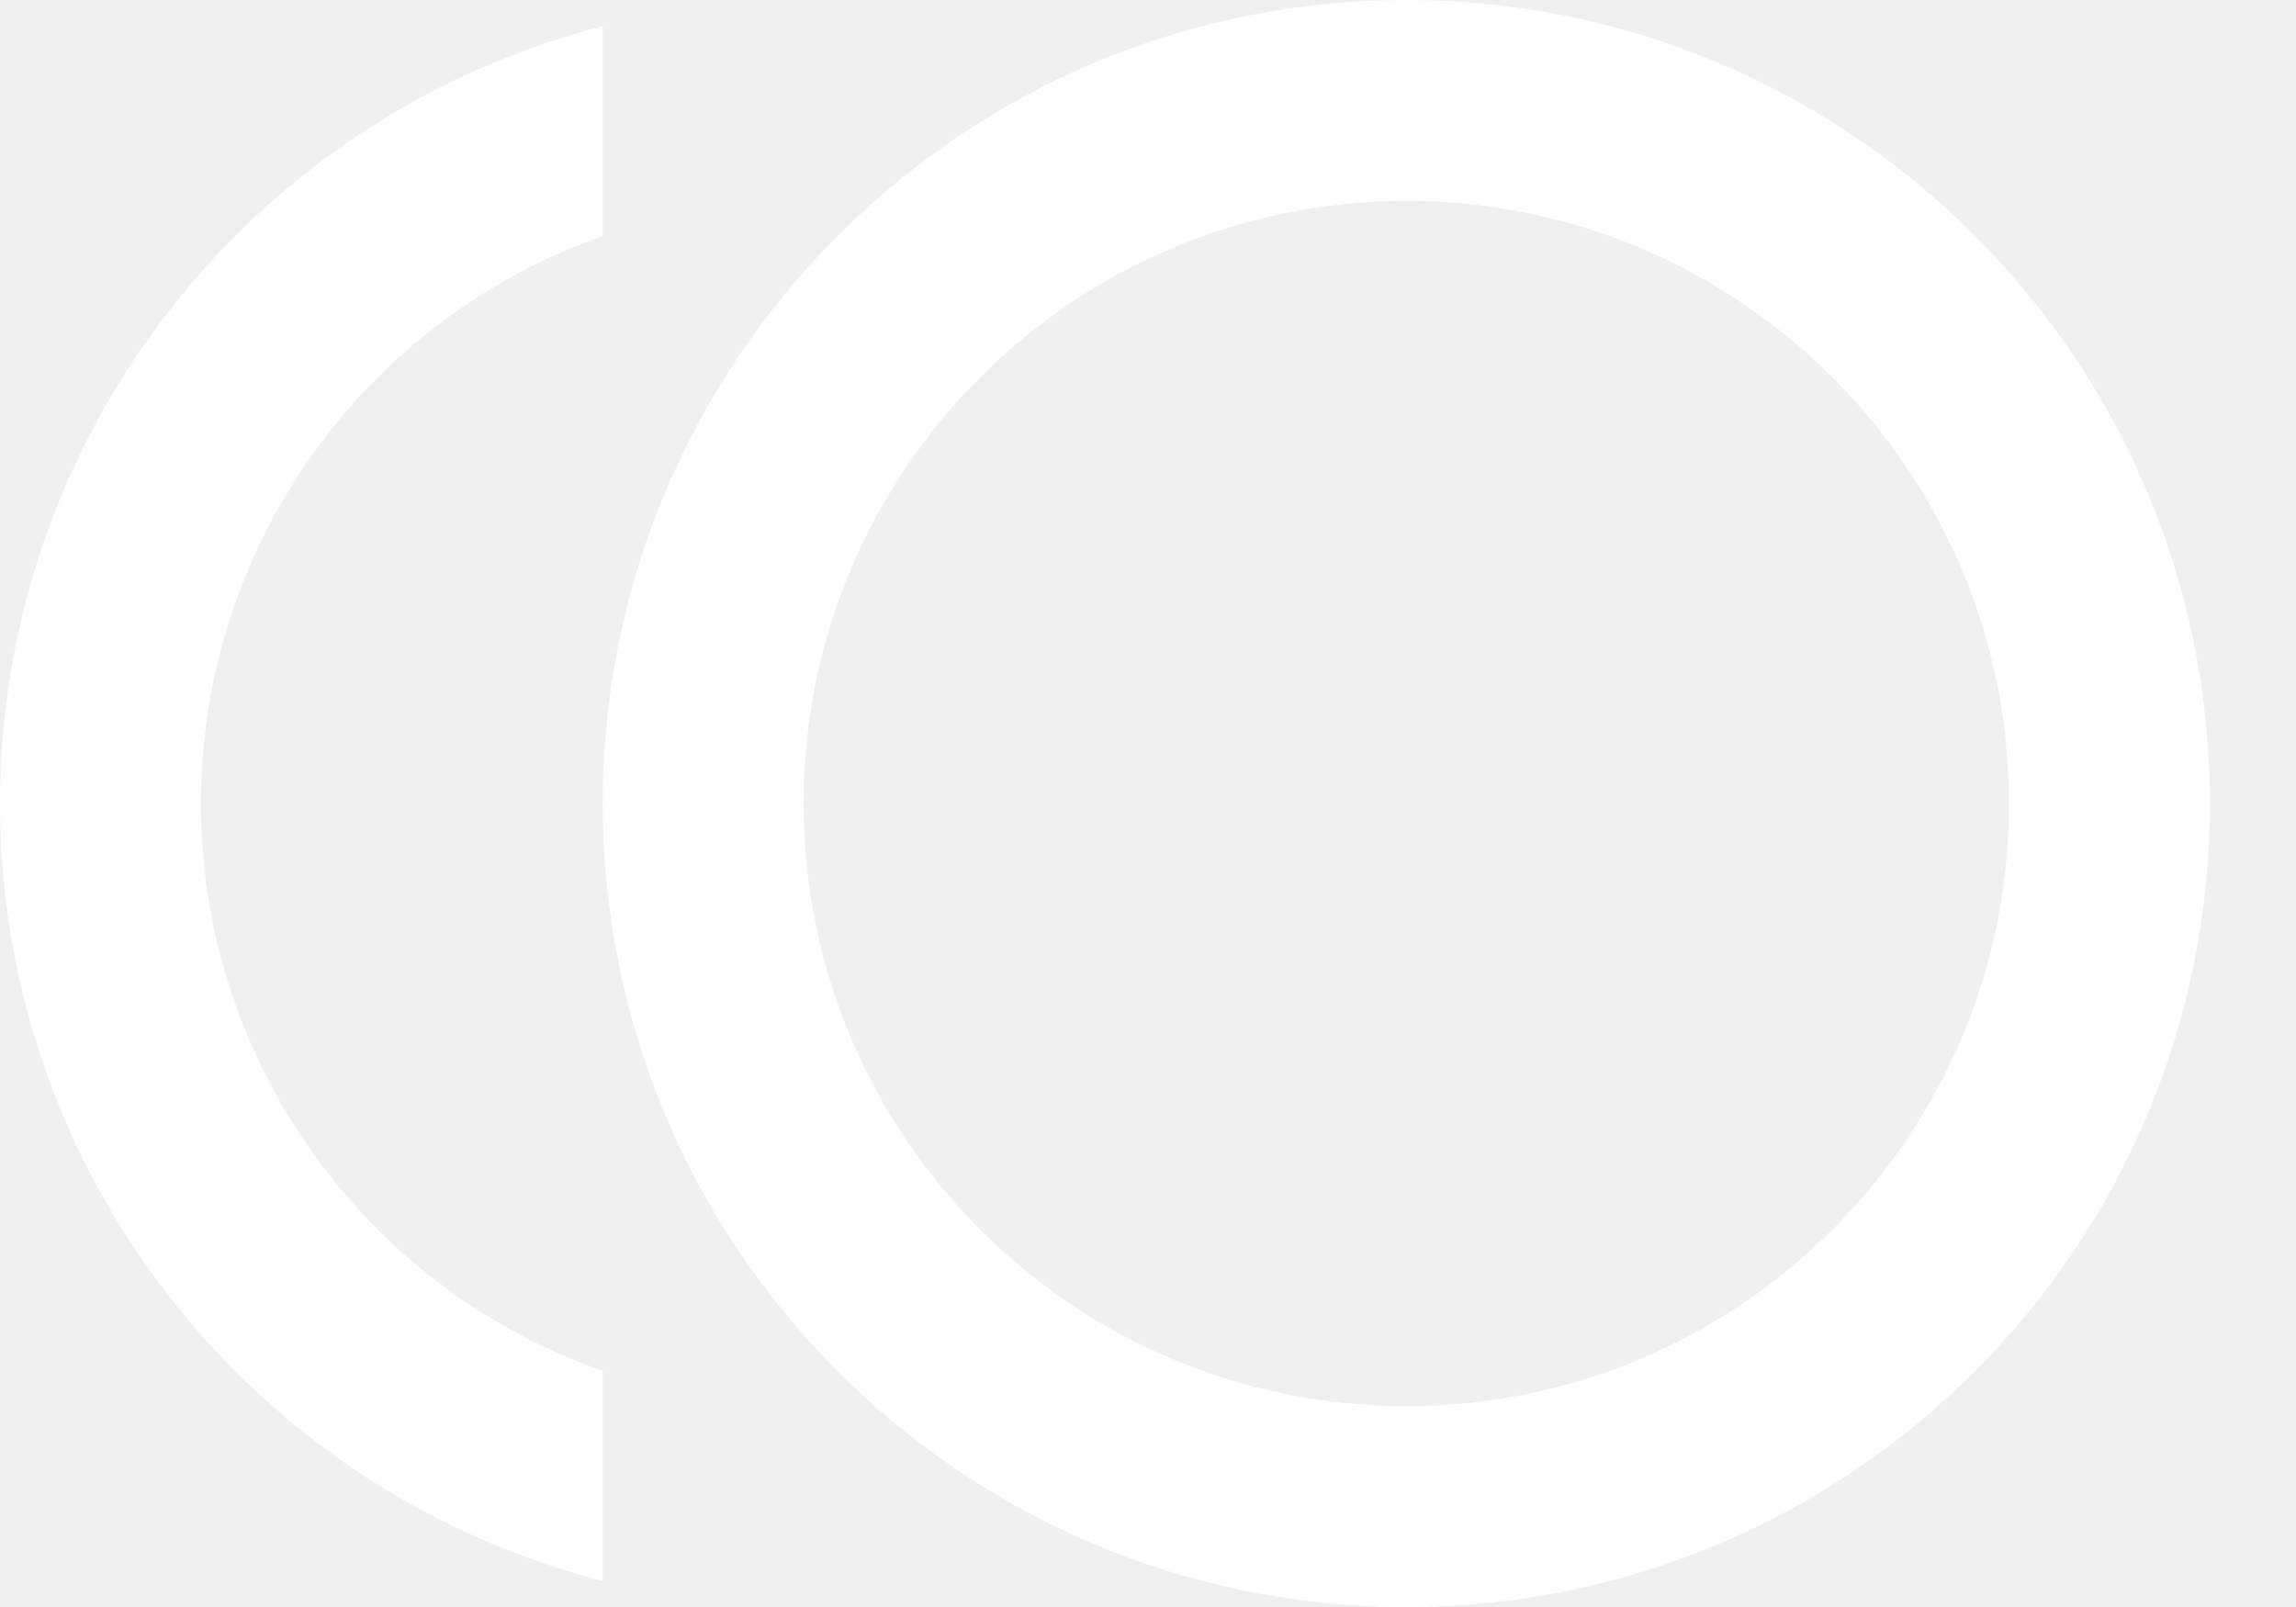
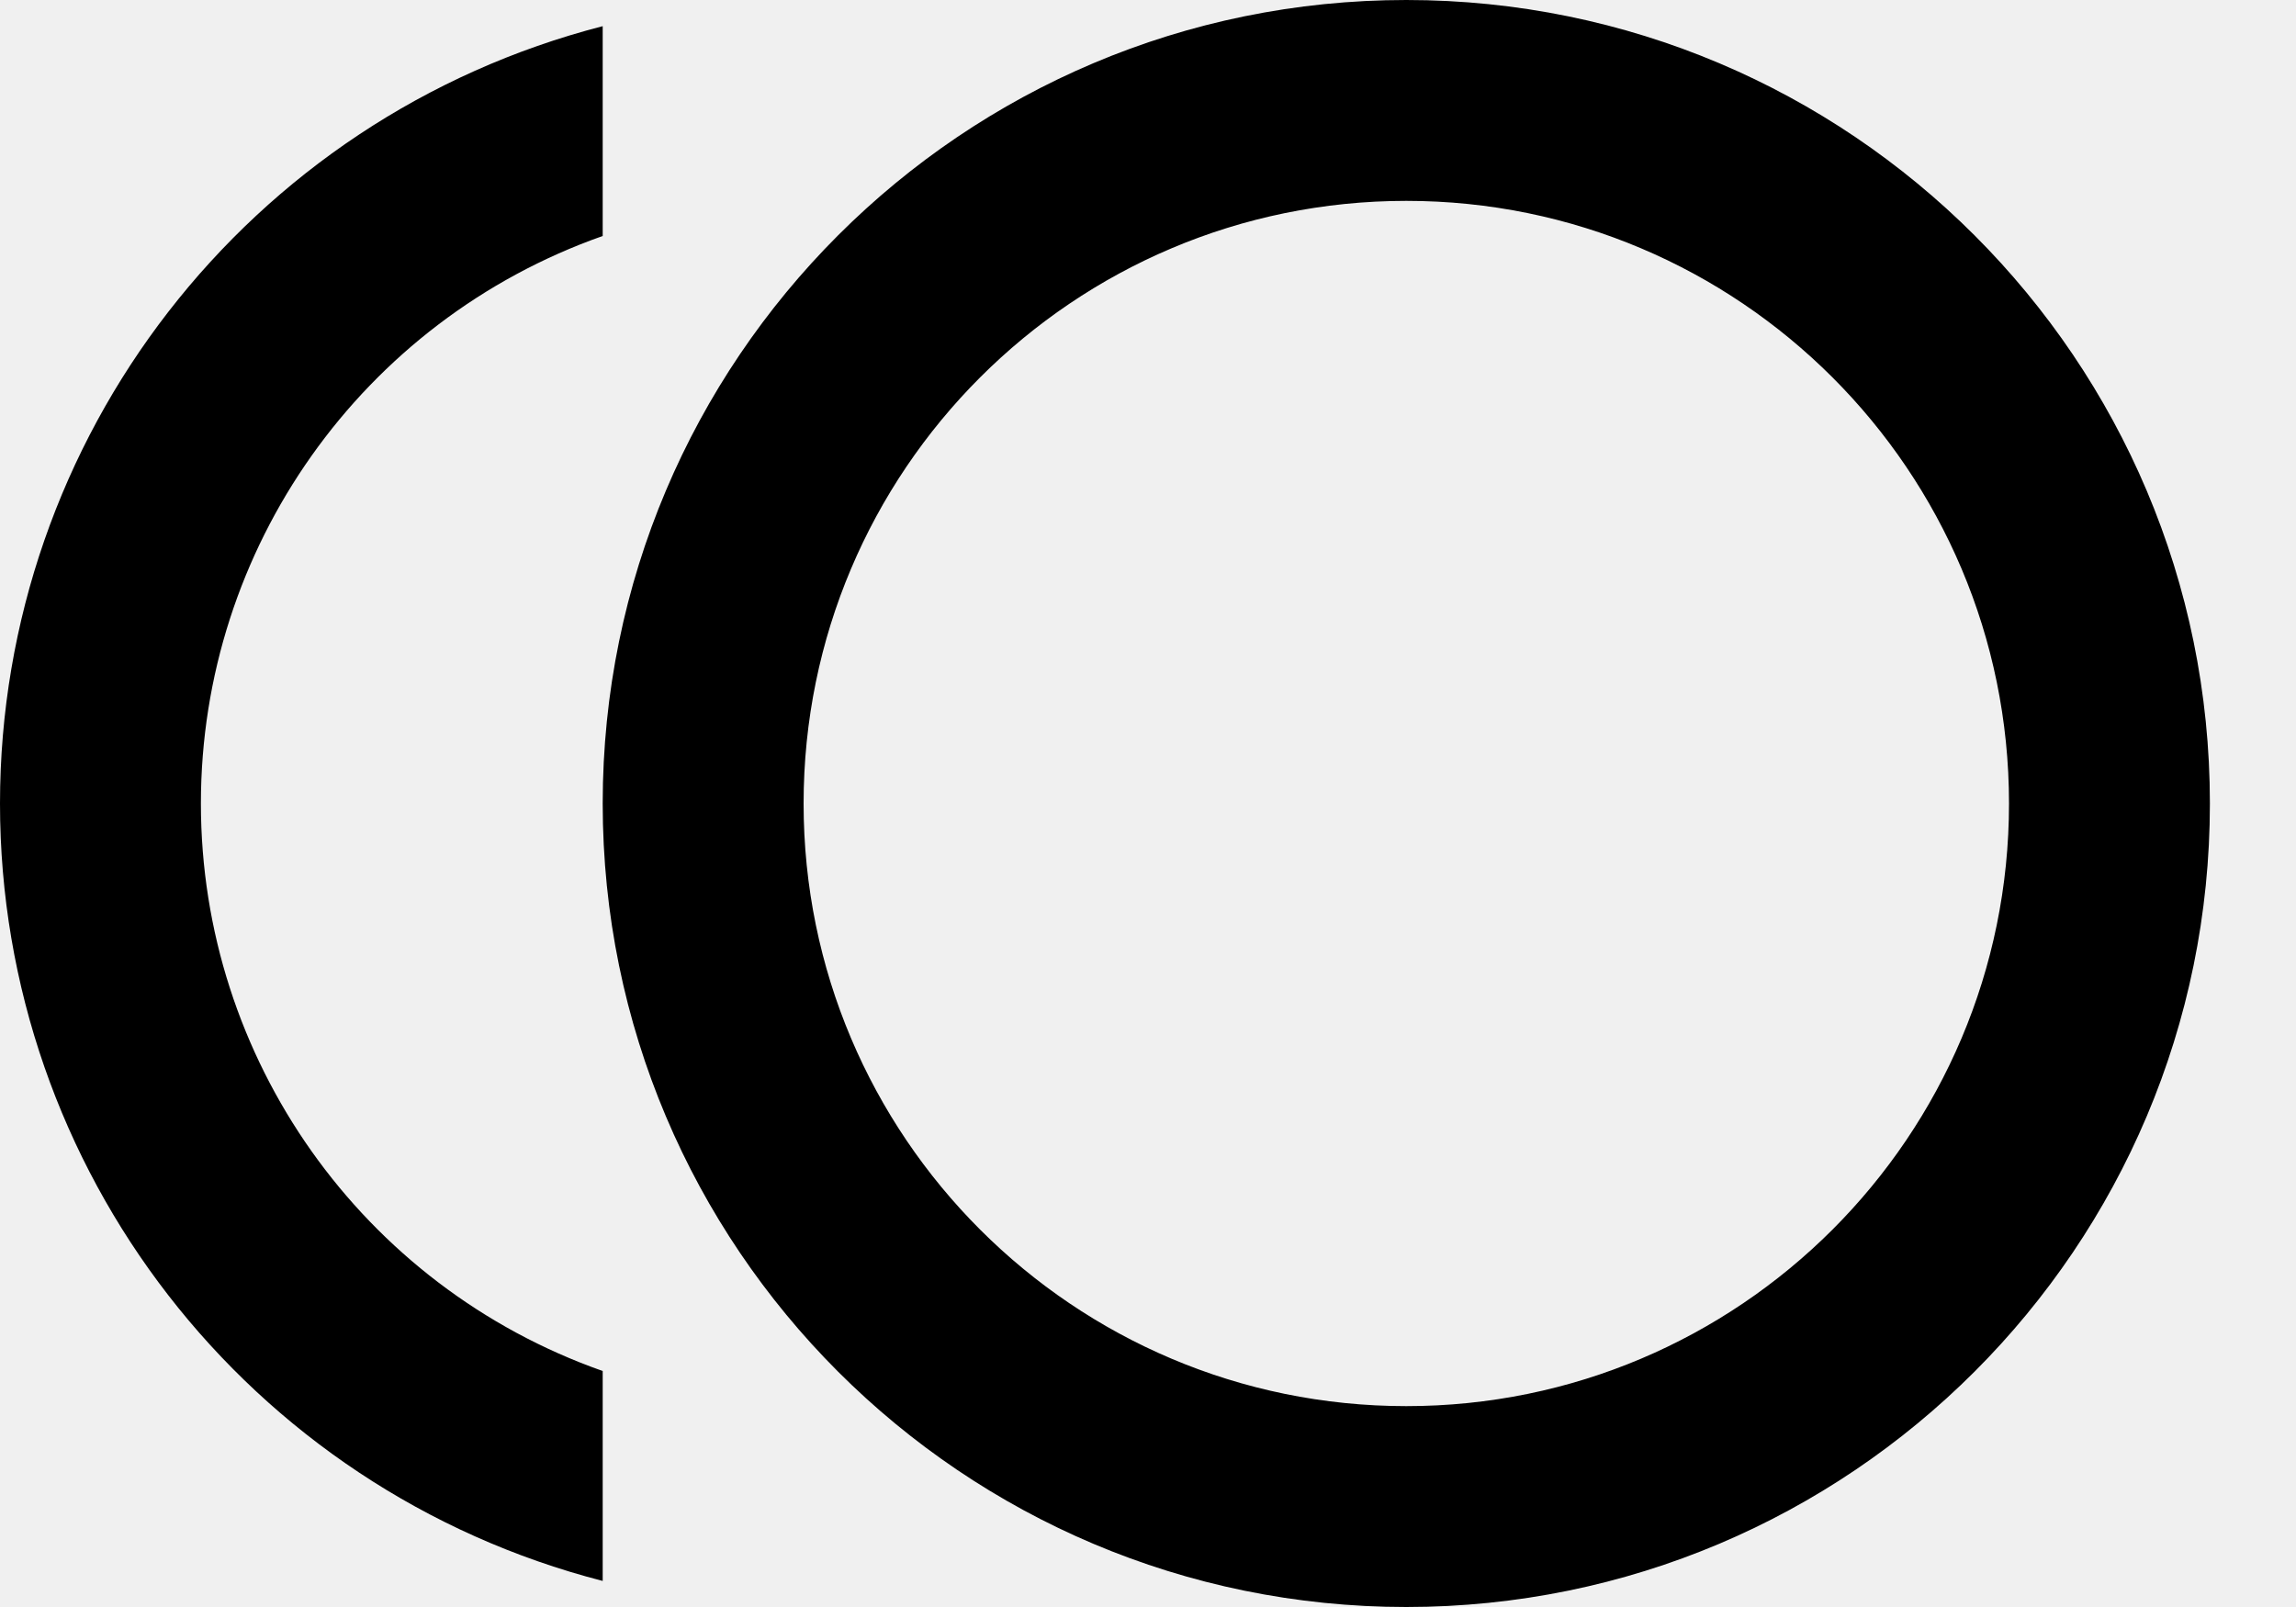
<svg xmlns="http://www.w3.org/2000/svg" width="20" height="14" viewBox="0 0 20 14">
-   <path fill="#FFF" fill-rule="nonzero" d="M12.25 0a7 7 0 1 1 0 14 7 7 0 0 1 0-14zm0 12.25a5.25 5.25 0 1 0 0-10.5 5.25 5.25 0 0 0 0 10.5zM1.75 7a5.242 5.242 0 0 0 3.5 4.944v1.829A6.995 6.995 0 0 1 0 7 6.995 6.995 0 0 1 5.25.228v1.828A5.242 5.242 0 0 0 1.75 7z" />
+   <path fill="#000000" fill-rule="nonzero" d="M12.25 0a7 7 0 1 1 0 14 7 7 0 0 1 0-14zm0 12.25a5.25 5.25 0 1 0 0-10.5 5.25 5.25 0 0 0 0 10.5zM1.75 7a5.242 5.242 0 0 0 3.5 4.944v1.829A6.995 6.995 0 0 1 0 7 6.995 6.995 0 0 1 5.25.228v1.828A5.242 5.242 0 0 0 1.75 7z" />
</svg>
